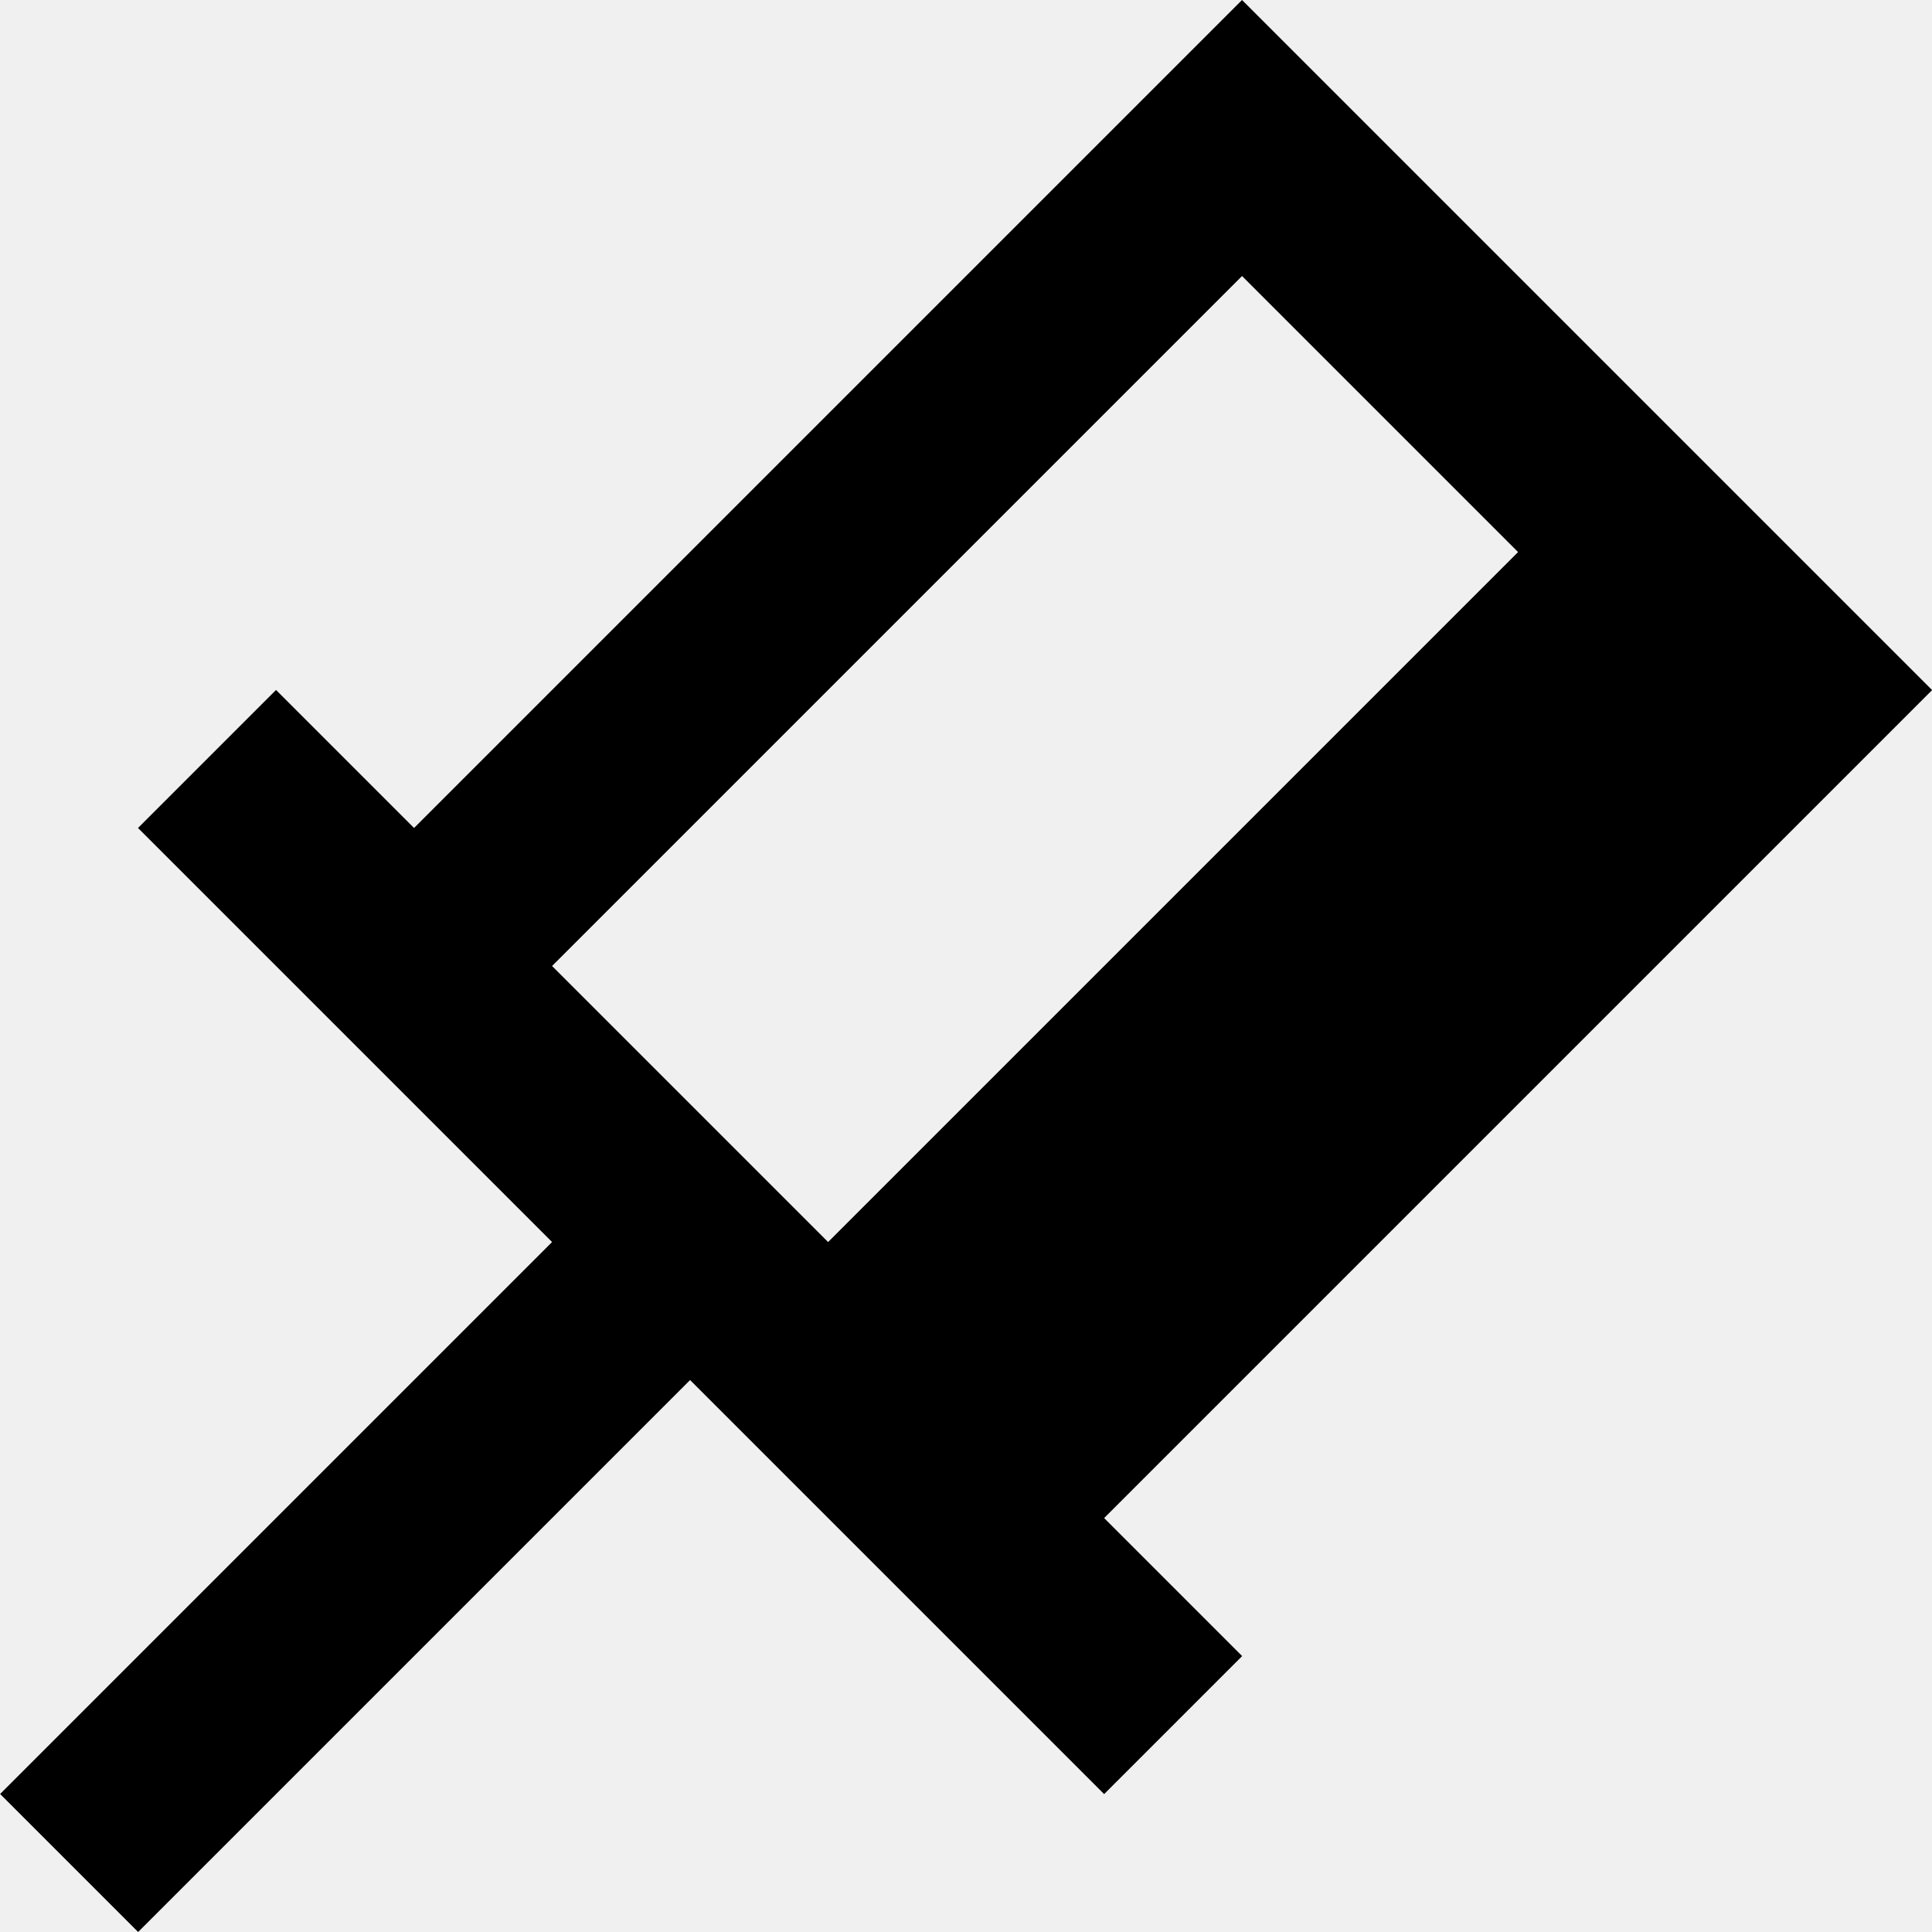
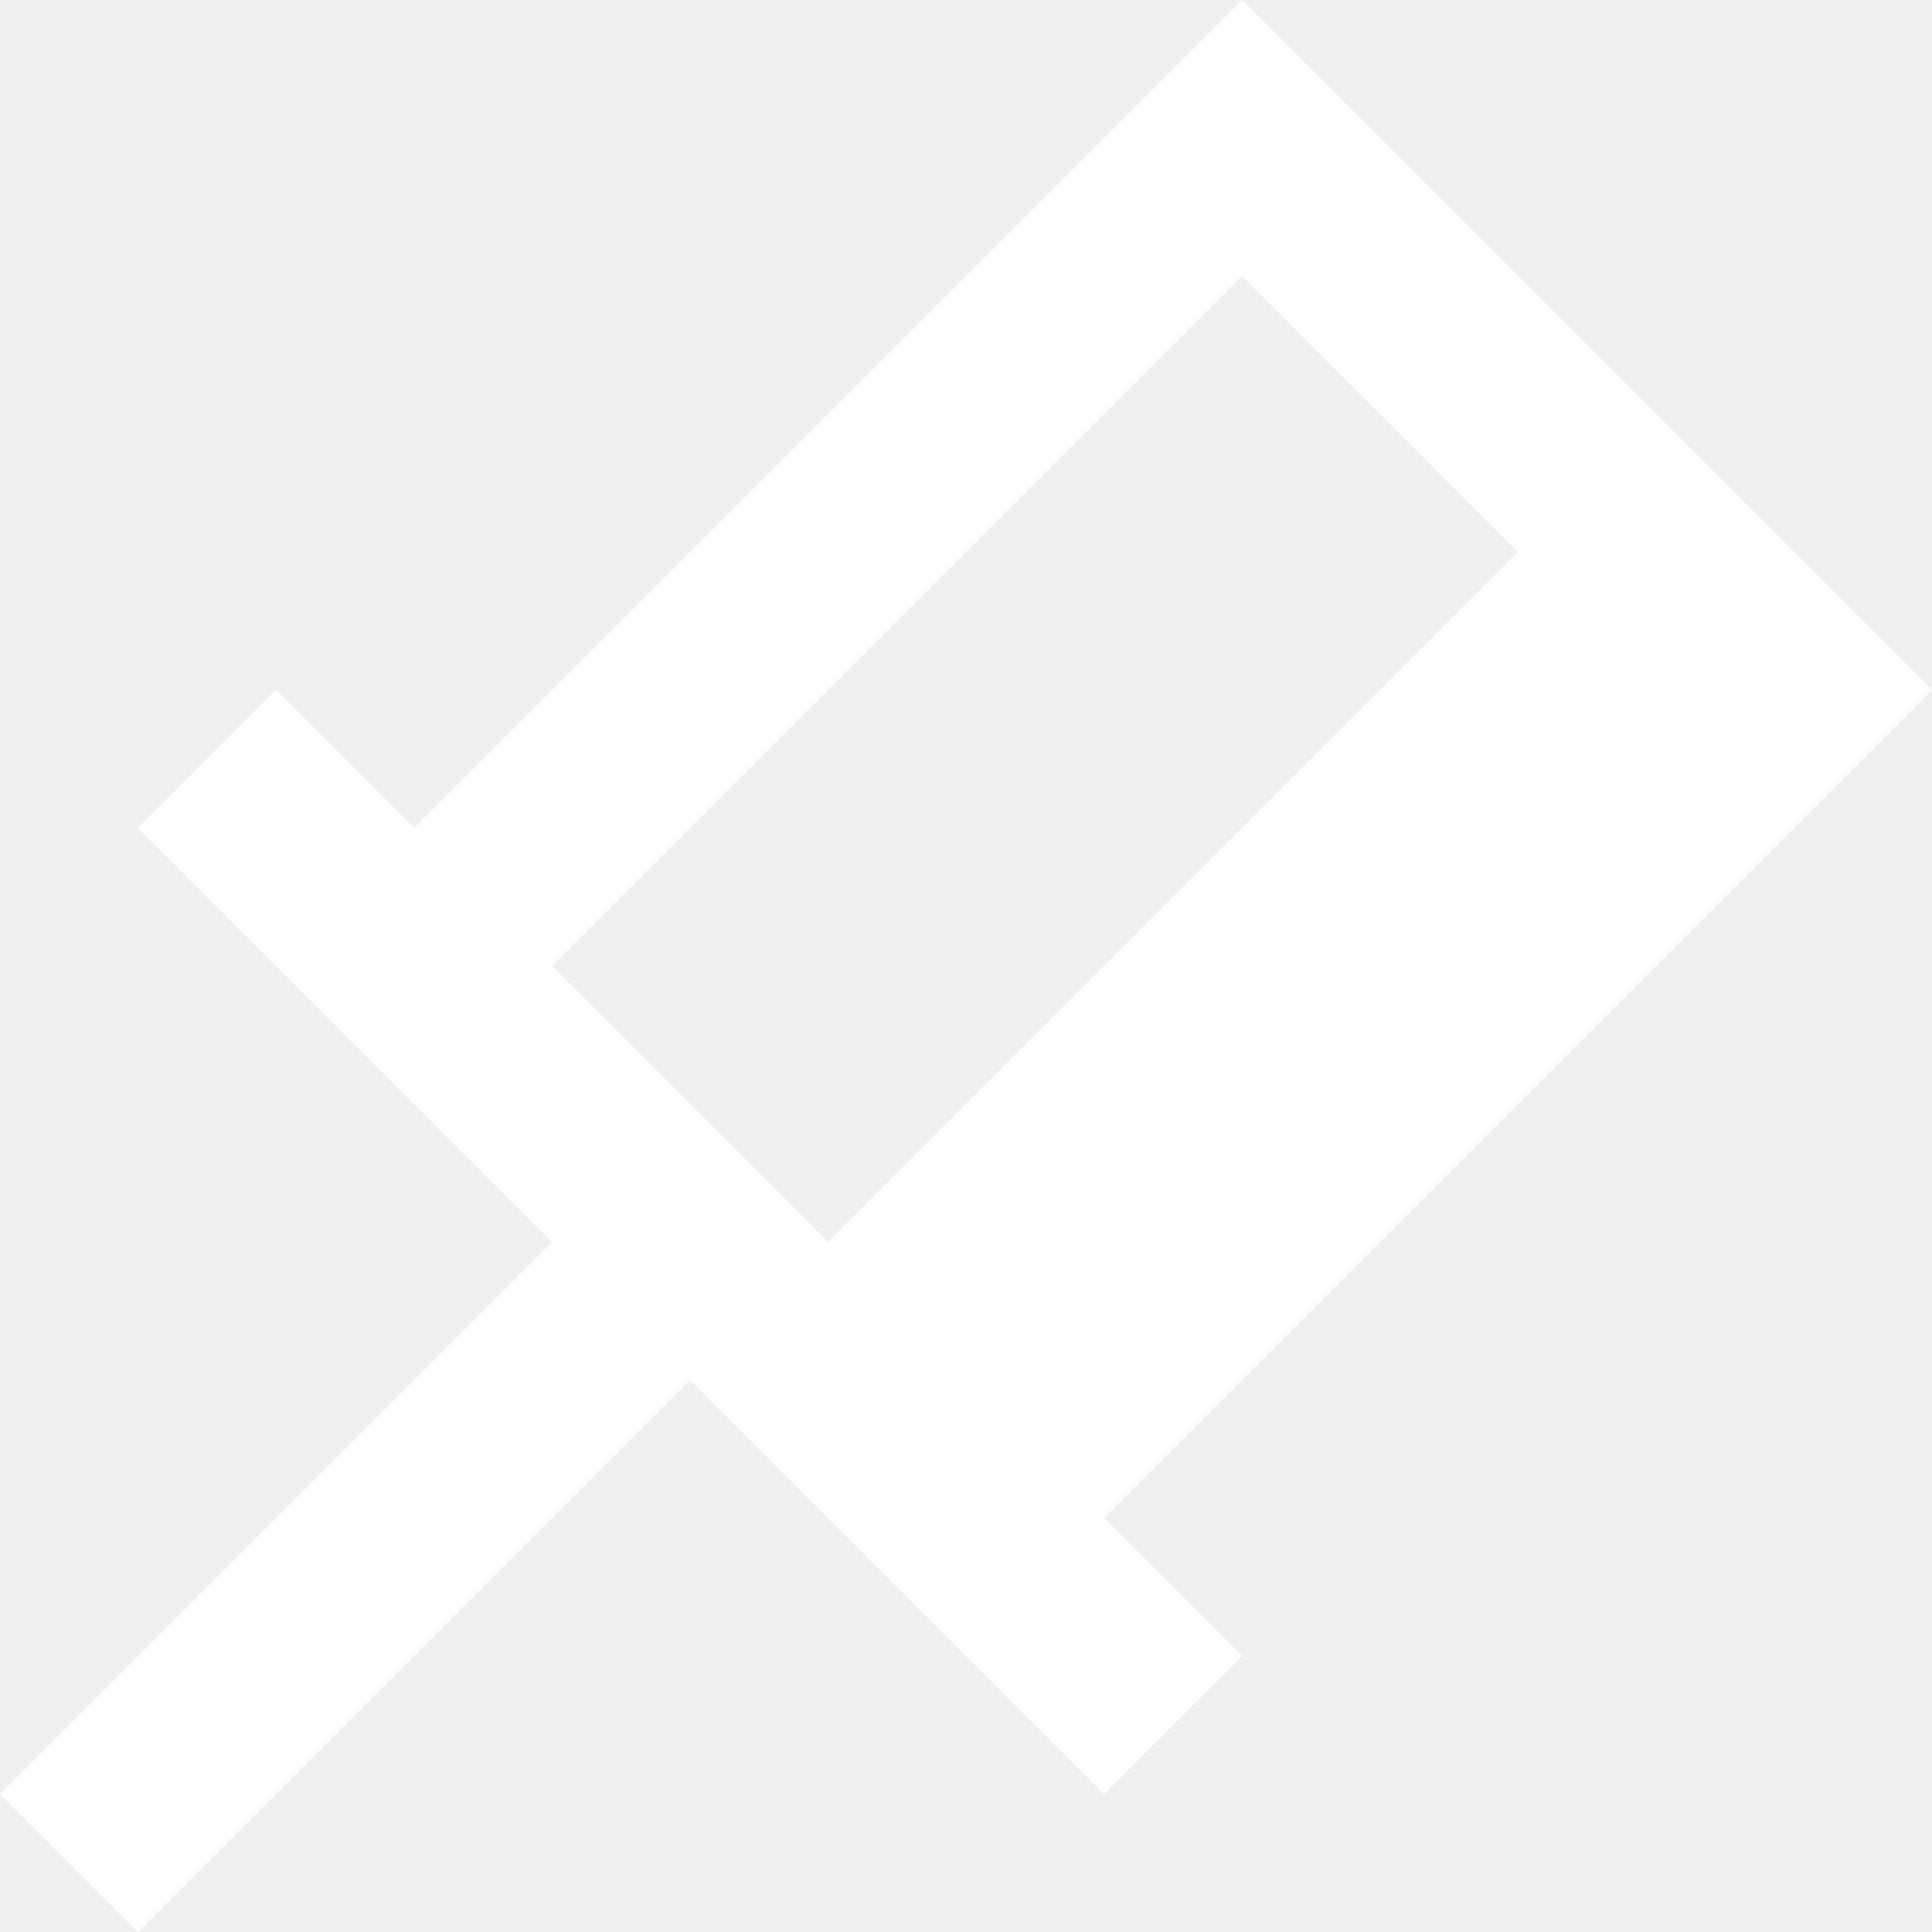
<svg xmlns="http://www.w3.org/2000/svg" width="16" height="16" enable-background="new 0 0 122.879 122.867" version="1.1" viewBox="0 0 16 16" xml:space="preserve">
-   <path d="m10.286-1.055e-6 -6.857 6.857-1.143-1.143-1.143 1.143 3.429 3.429-4.571 4.571 1.143 1.143 4.571-4.571 3.429 3.429 1.143-1.143-1.143-1.143 6.857-6.857-4.571-4.571zm0 2.286 2.286 2.286-5.714 5.714-2.286-2.286z" fill="#000000" />
+   <path d="m10.286-1.055e-6 -6.857 6.857-1.143-1.143-1.143 1.143 3.429 3.429-4.571 4.571 1.143 1.143 4.571-4.571 3.429 3.429 1.143-1.143-1.143-1.143 6.857-6.857-4.571-4.571zm0 2.286 2.286 2.286-5.714 5.714-2.286-2.286z" fill="#ffffff" />
</svg>
